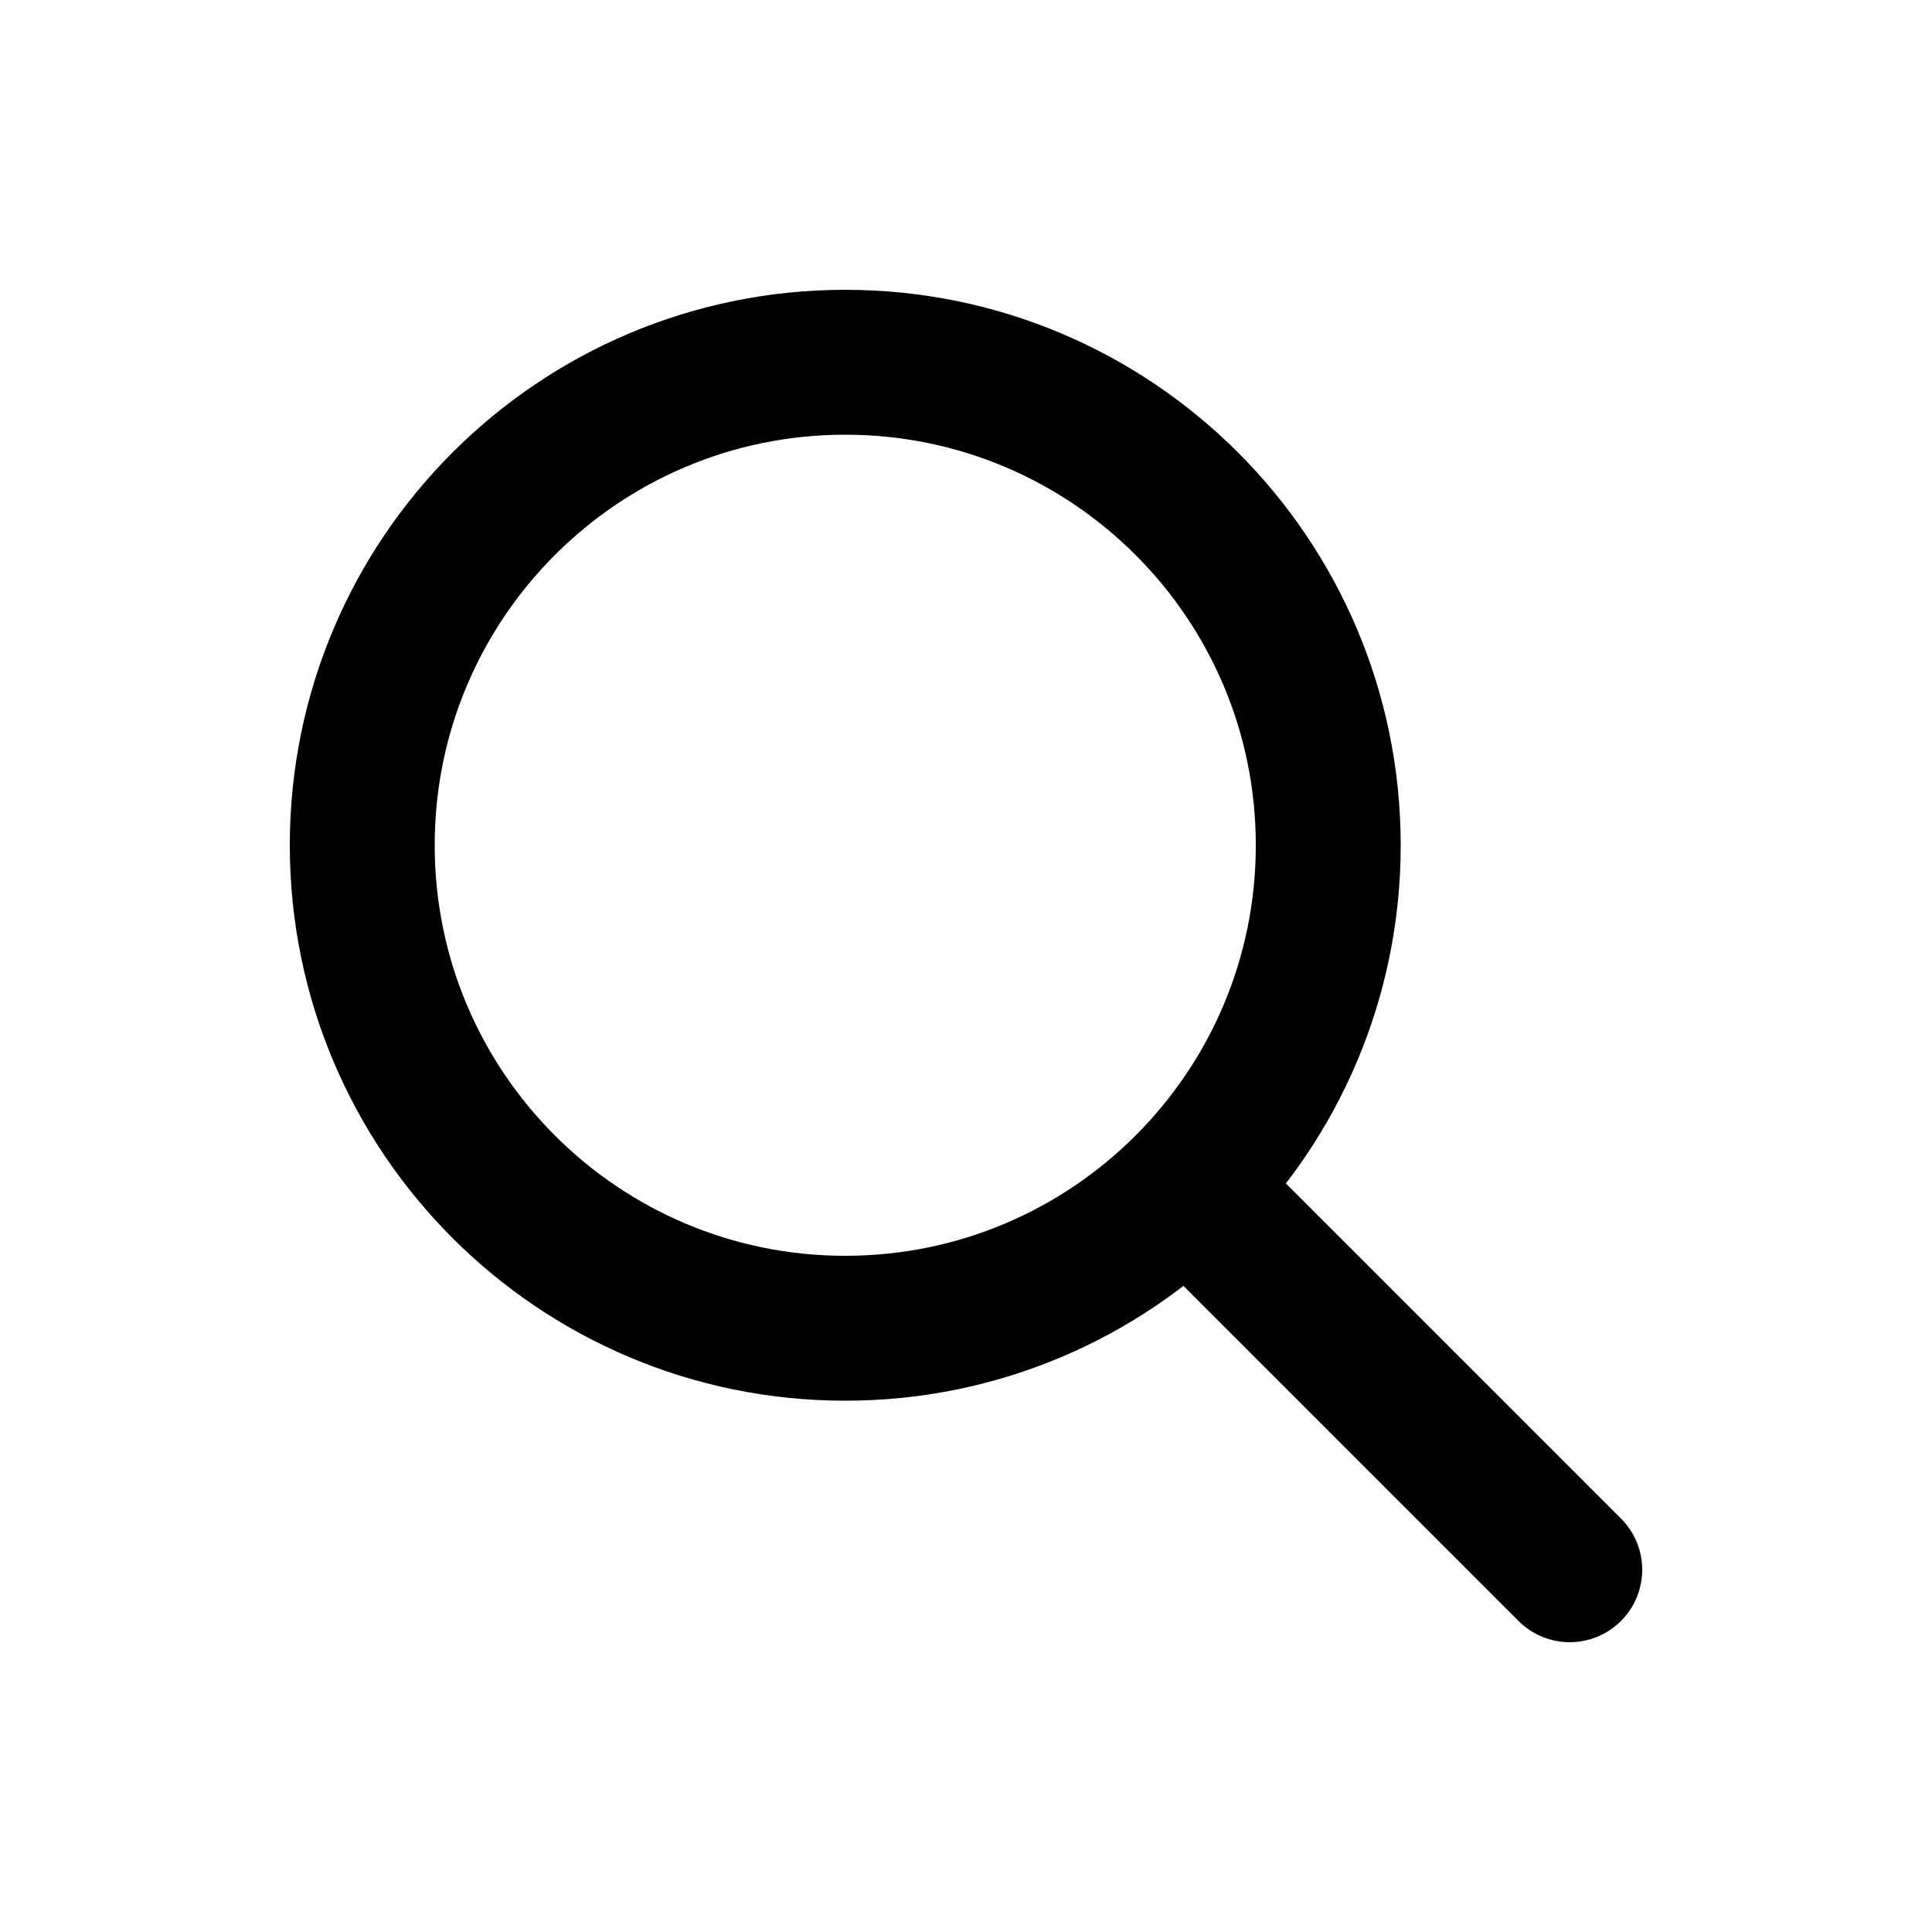
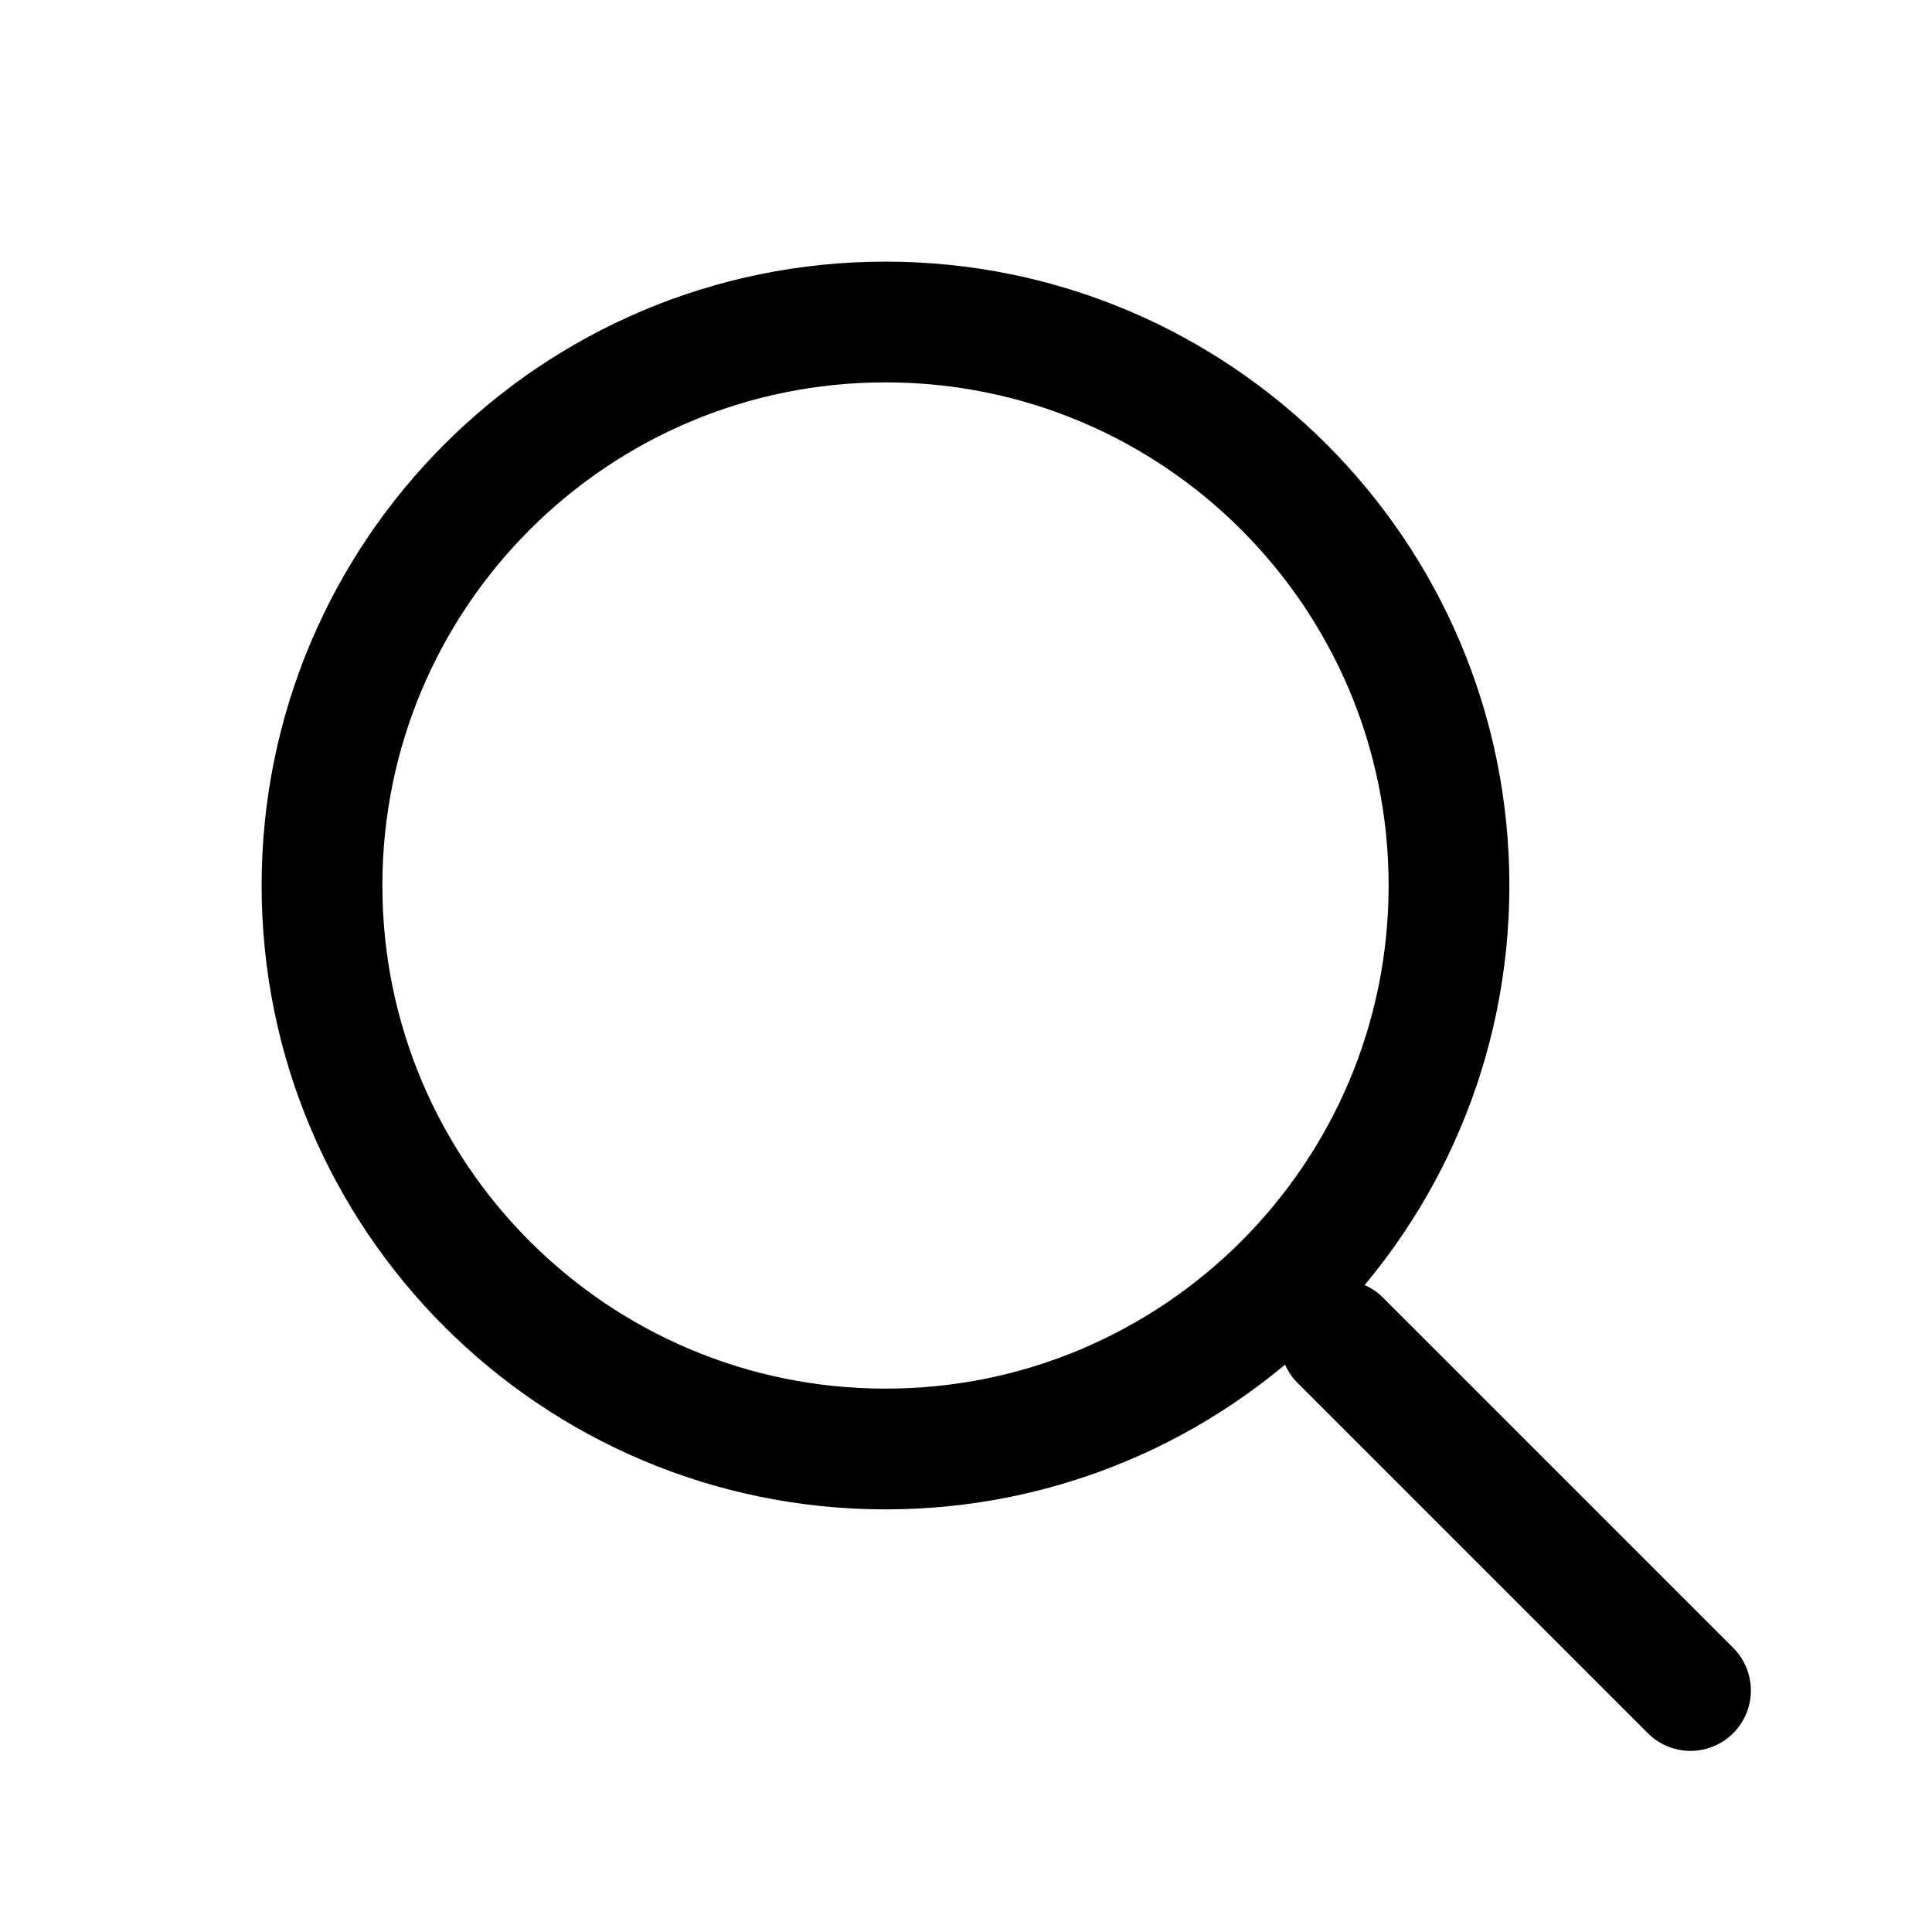
- <svg viewBox="0 0 24 24" fill="none" stroke="currentColor" stroke-width="1.8" stroke-linecap="round" stroke-linejoin="round">
-   <circle cx="10.5" cy="10.5" r="6" />
-   <path d="m15 15 4.5 4.5" />
+ <svg viewBox="0 0 24 24" fill="none" stroke="currentColor" stroke-width="1.5" stroke-linecap="round" stroke-linejoin="round">
+   <circle cx="11" cy="11" r="7" />
+   <line x1="21" y1="21" x2="16.65" y2="16.65" />
</svg>
